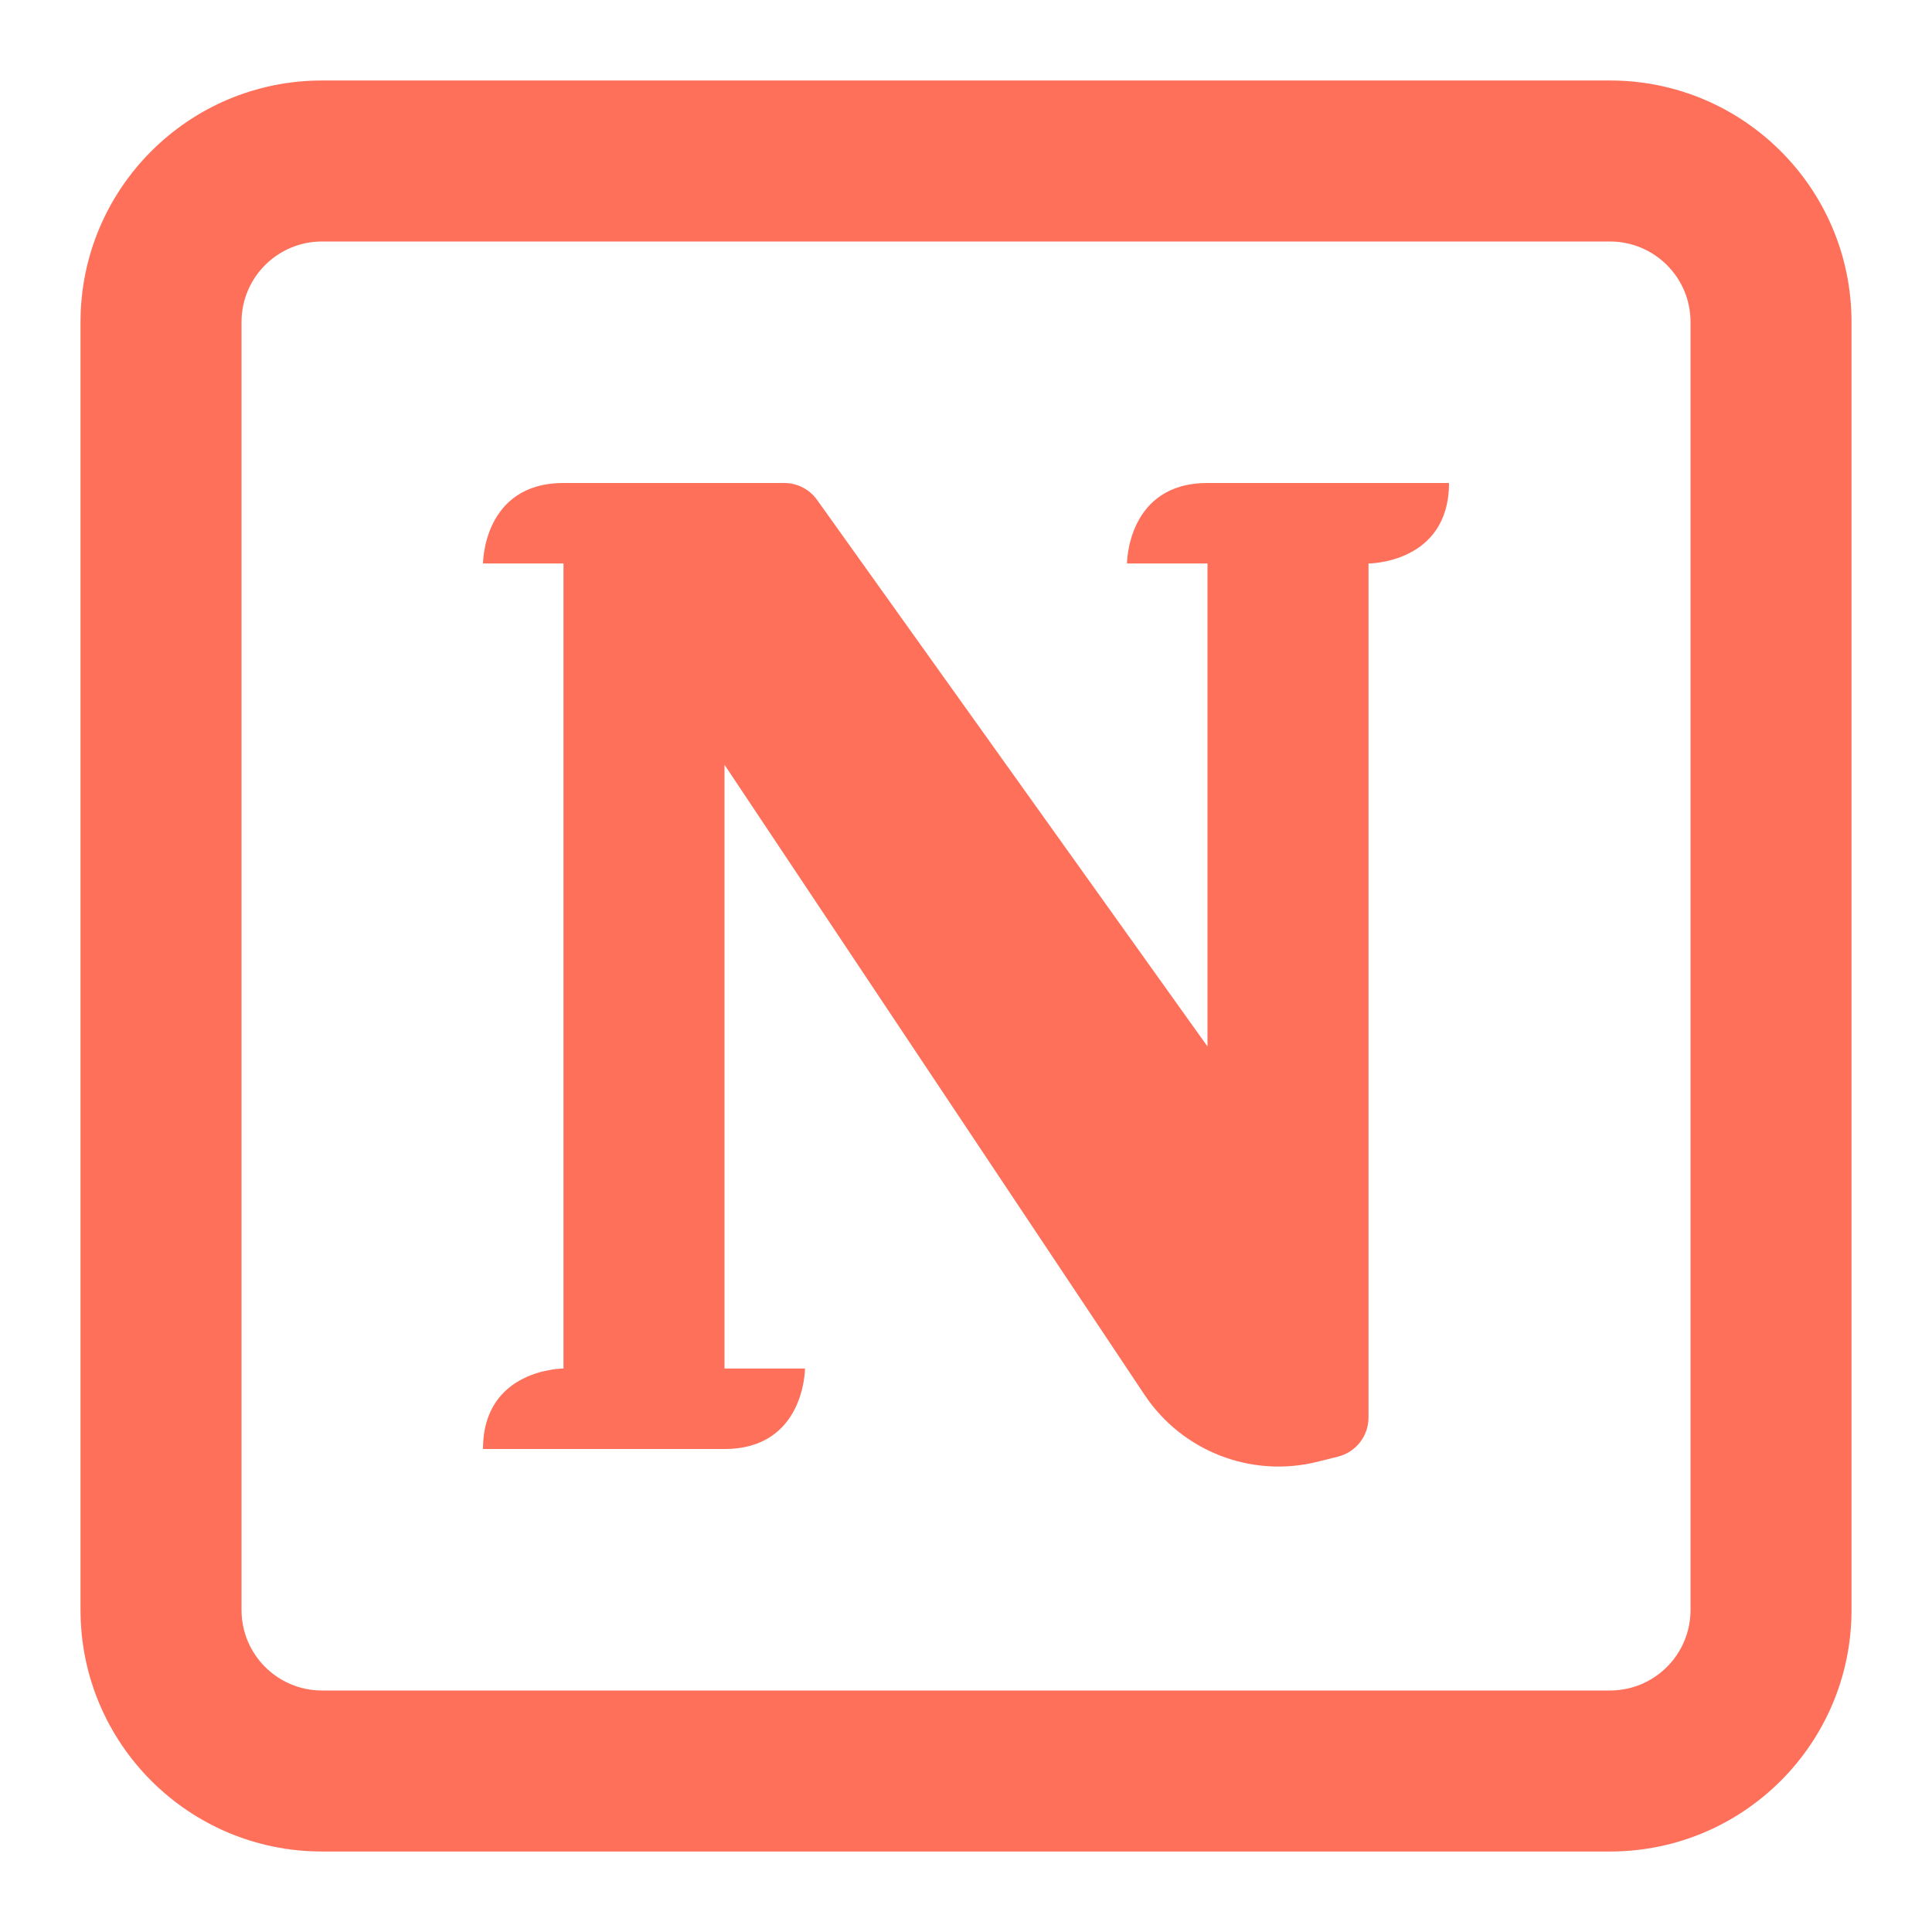
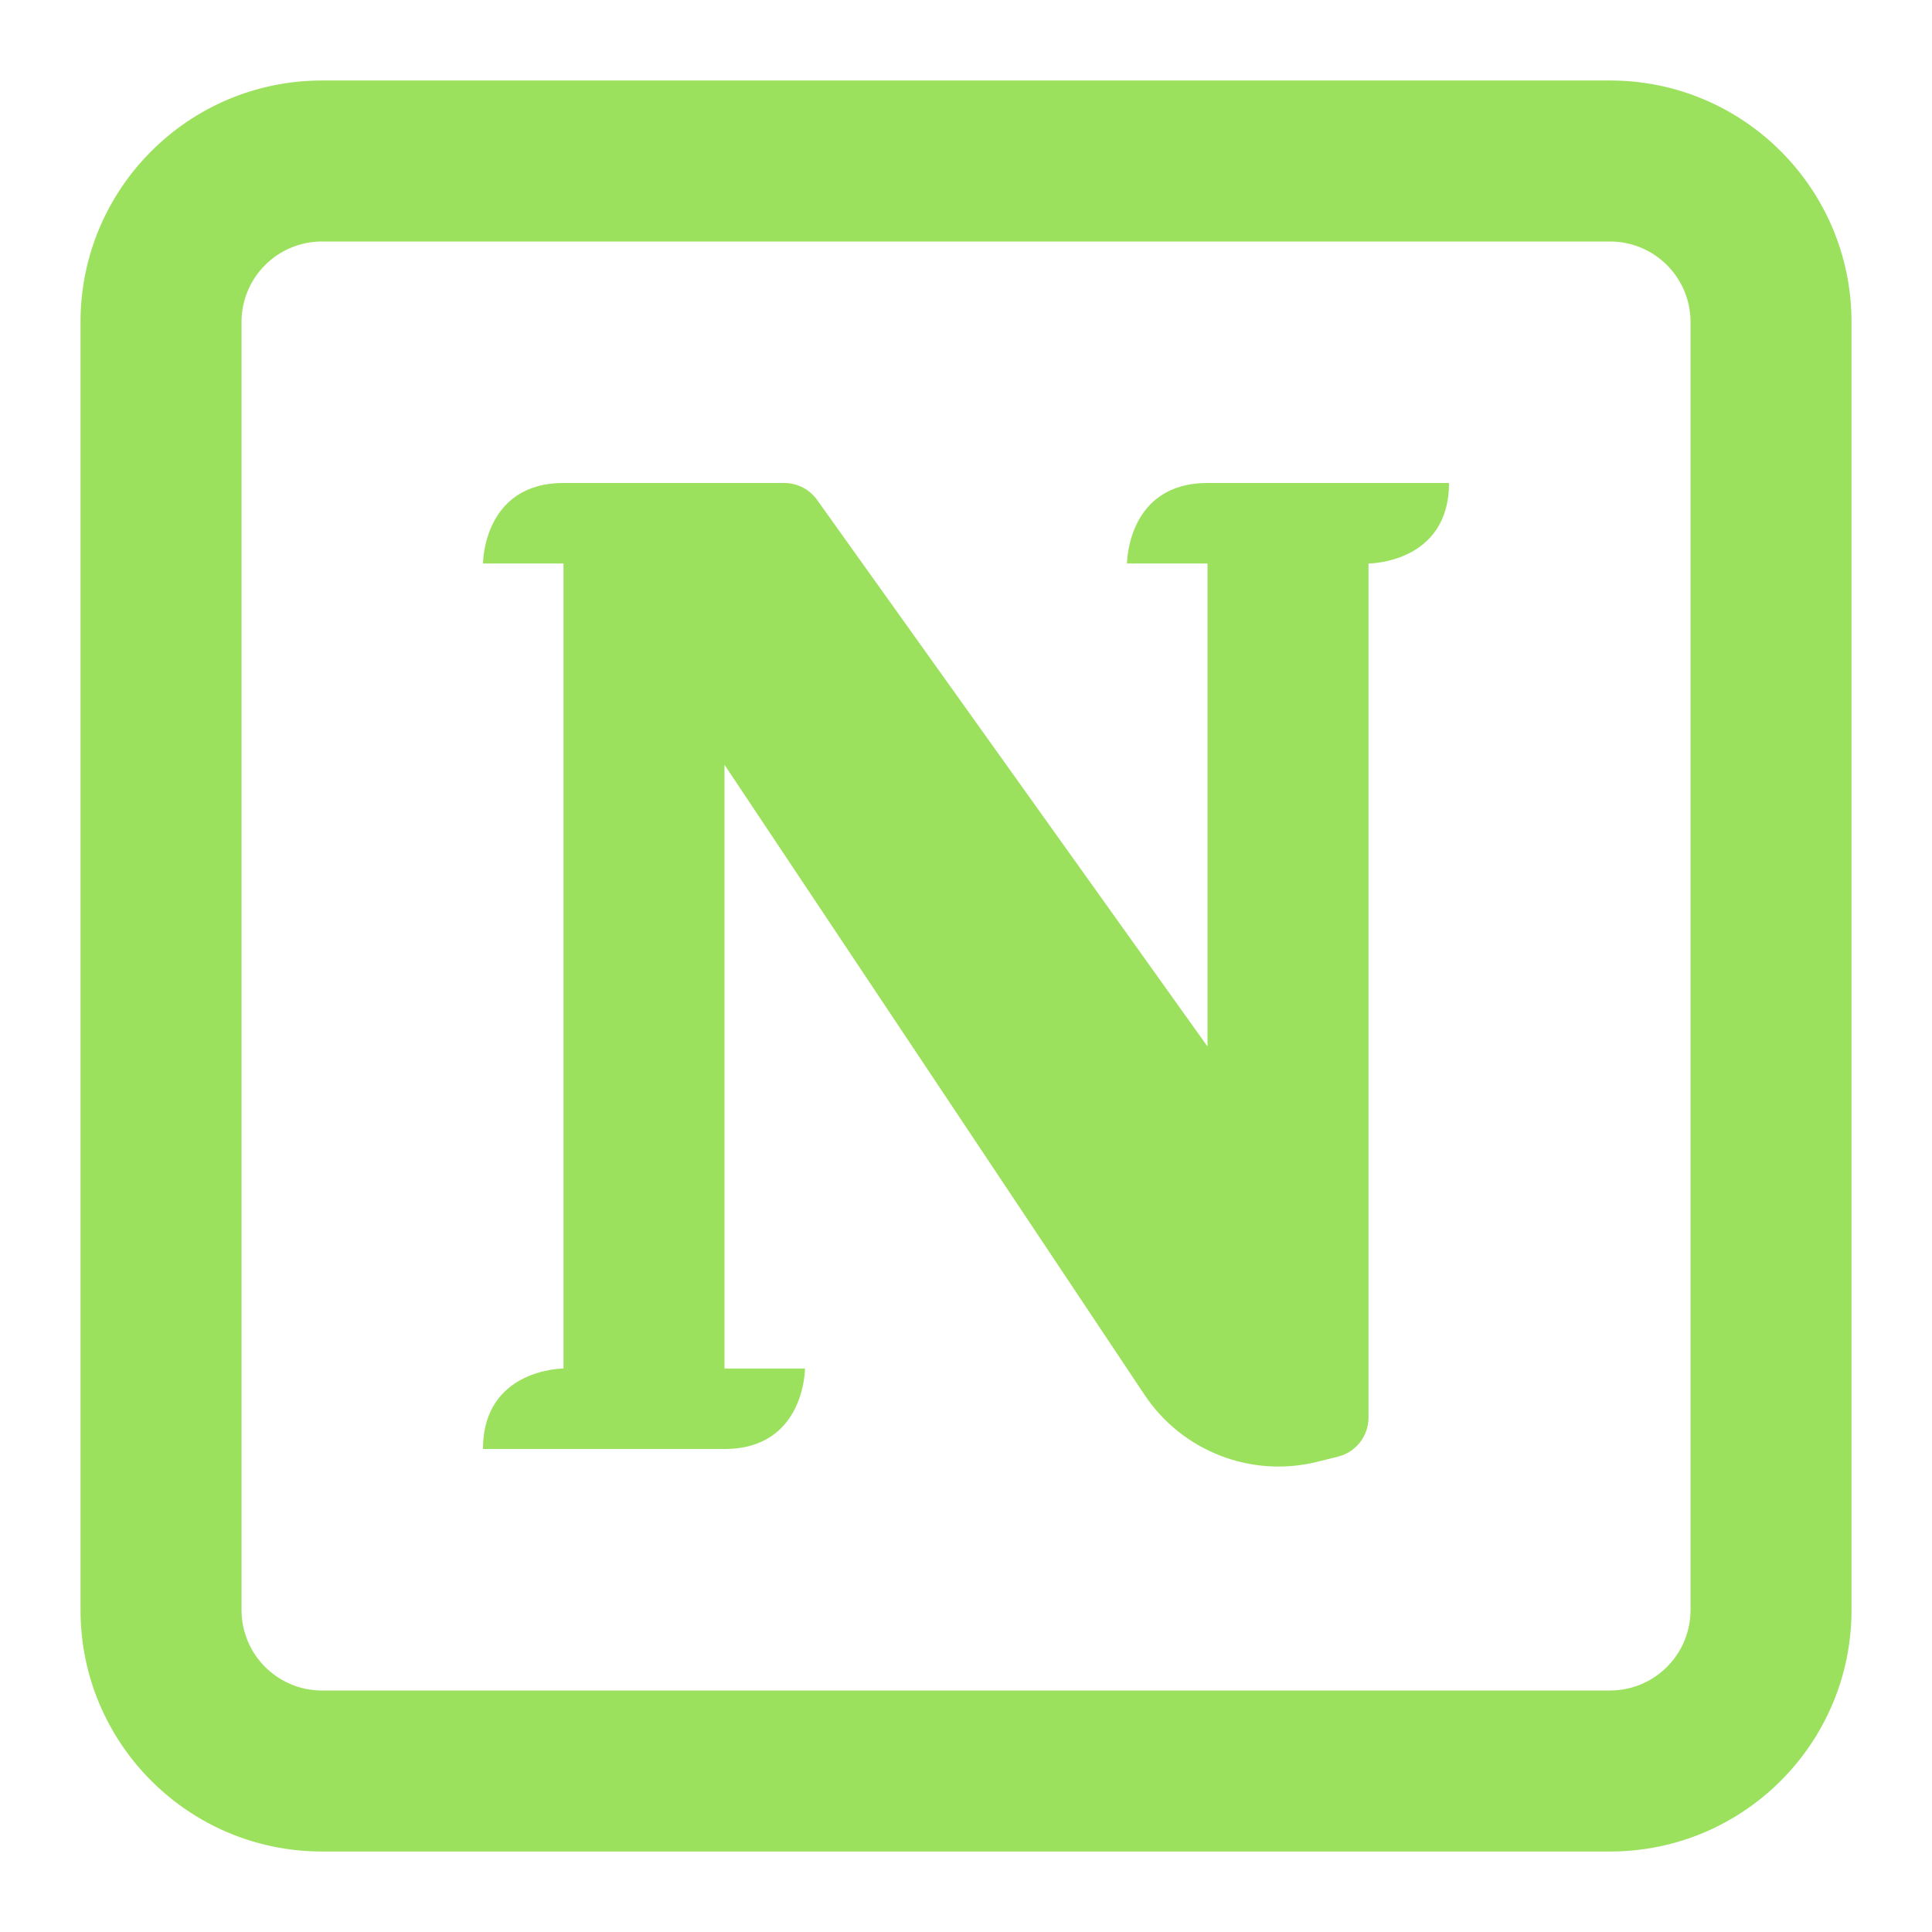
<svg xmlns="http://www.w3.org/2000/svg" width="80" height="80" viewBox="0 0 80 80" fill="none">
-   <path d="M33.333 56.667H30V31.667L47.394 57.758C48.957 60.102 51.825 61.211 54.558 60.527L55.404 60.316C56.146 60.13 56.667 59.463 56.667 58.699V23.333C56.667 23.333 60 23.333 60 20H50C46.667 20 46.667 23.333 46.667 23.333H50V43.333L33.832 20.698C33.519 20.26 33.014 20 32.476 20H23.333C20 20 20 23.333 20 23.333H23.333V56.667C23.333 56.667 20 56.667 20 60H30C33.333 60 33.333 56.667 33.333 56.667Z" fill="#FE705A" />
-   <path fill-rule="evenodd" clip-rule="evenodd" d="M3.334 13.333C3.334 7.81 7.811 3.333 13.334 3.333H66.667C72.19 3.333 76.667 7.81 76.667 13.333V66.667C76.667 72.19 72.19 76.667 66.667 76.667H13.334C7.811 76.667 3.334 72.19 3.334 66.667V13.333ZM13.334 10H66.667C68.508 10 70.001 11.492 70.001 13.333V66.667C70.001 68.508 68.508 70 66.667 70H13.334C11.493 70 10.001 68.508 10.001 66.667V13.333C10.001 11.492 11.493 10 13.334 10Z" fill="#FE705A" />
+   <path d="M33.333 56.667H30V31.667L47.394 57.758C48.957 60.102 51.825 61.211 54.558 60.527L55.404 60.316C56.146 60.13 56.667 59.463 56.667 58.699V23.333C56.667 23.333 60 23.333 60 20H50C46.667 20 46.667 23.333 46.667 23.333H50V43.333L33.832 20.698C33.519 20.26 33.014 20 32.476 20H23.333C20 20 20 23.333 20 23.333H23.333V56.667C23.333 56.667 20 56.667 20 60H30C33.333 60 33.333 56.667 33.333 56.667Z" fill="#9be15d" />
+   <path fill-rule="evenodd" clip-rule="evenodd" d="M3.334 13.333C3.334 7.81 7.811 3.333 13.334 3.333H66.667C72.19 3.333 76.667 7.81 76.667 13.333V66.667C76.667 72.19 72.19 76.667 66.667 76.667H13.334C7.811 76.667 3.334 72.19 3.334 66.667V13.333ZM13.334 10H66.667C68.508 10 70.001 11.492 70.001 13.333V66.667C70.001 68.508 68.508 70 66.667 70H13.334C11.493 70 10.001 68.508 10.001 66.667V13.333C10.001 11.492 11.493 10 13.334 10Z" fill="#9be15d" />
</svg>
